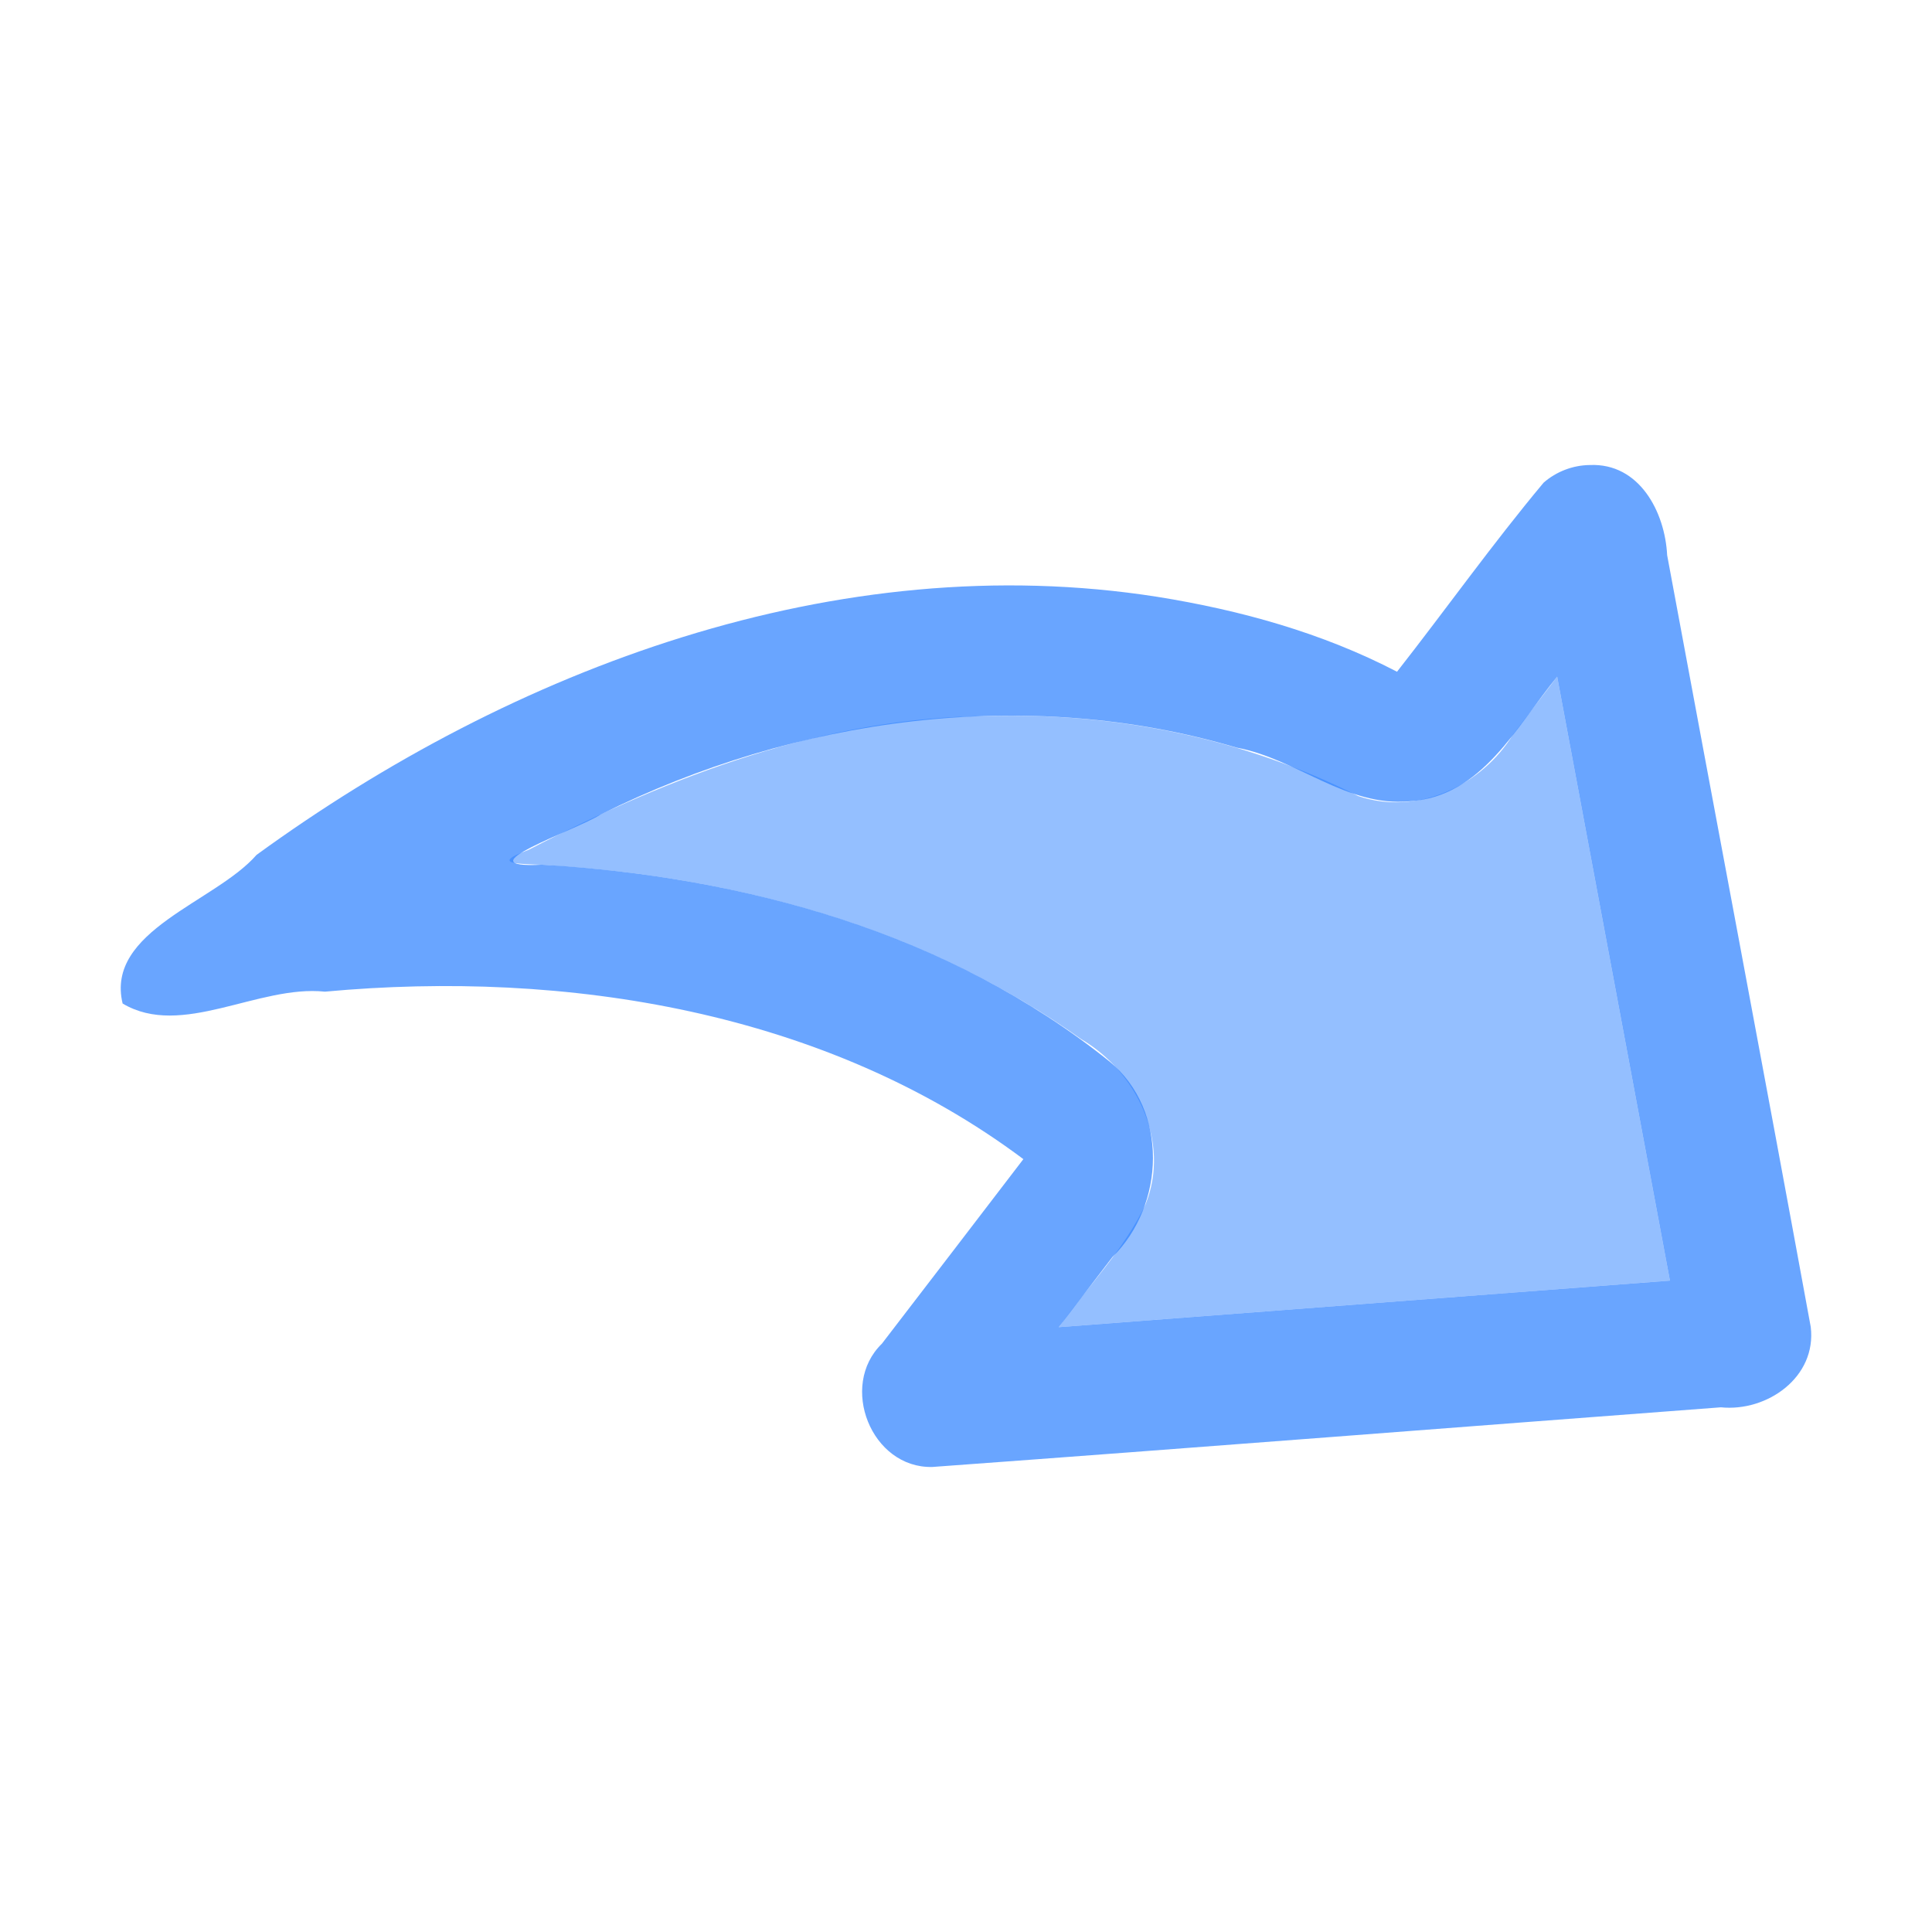
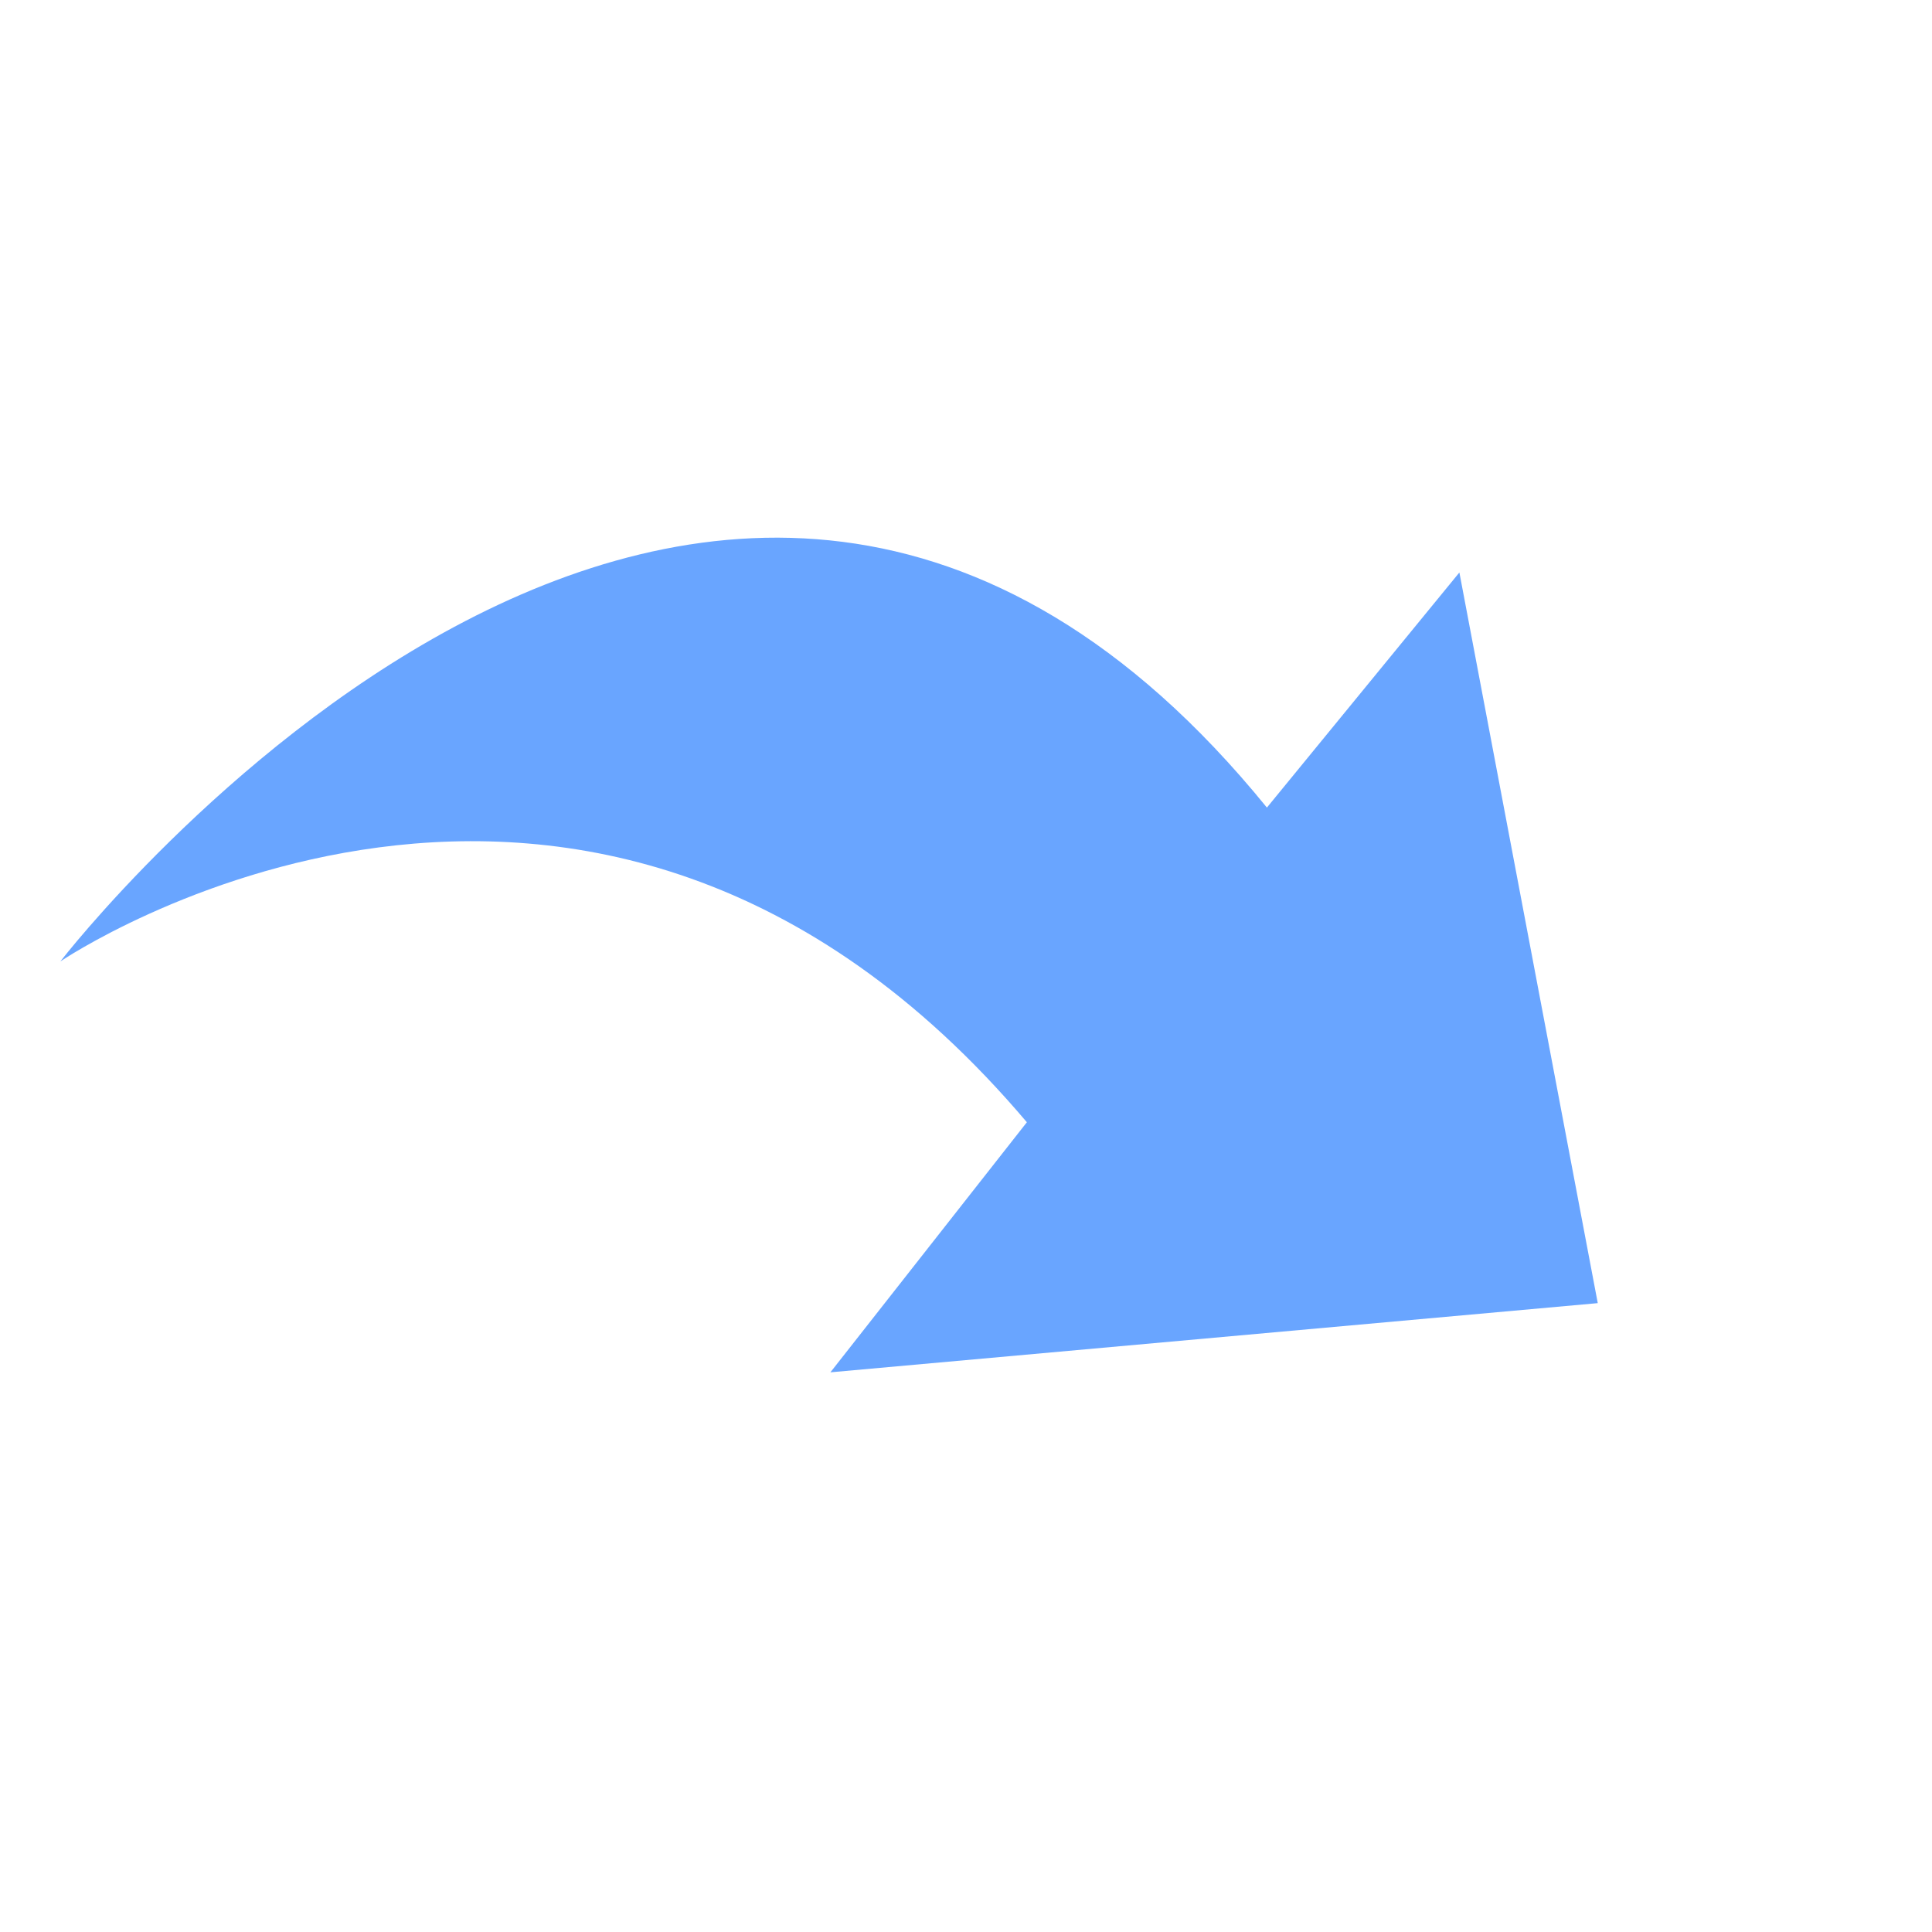
<svg xmlns="http://www.w3.org/2000/svg" width="16" height="16" viewBox="0 0 16 16" version="1.1" id="SVGRoot">
  <defs id="defs815" />
  <g id="layer1" transform="translate(0,-8)">
-     <g id="g1443" transform="matrix(-0.6382804,0,0,0.6382804,16.27424,3.872646)" style="stroke-width:1.567">
-       <path id="path875" d="m 5.293,15.246 c -0.488,2.612 -0.975,5.224 -1.463,7.836 2.643,0.201 5.285,0.402 7.928,0.604 -0.374,-0.532 -0.847,-1.004 -1.125,-1.596 -0.326,-0.81 0.117,-1.721 0.839,-2.143 1.989,-1.42 4.417,-2.093 6.834,-2.249 0.302,-0.033 0.927,0.015 0.331,-0.206 C 16.791,16.532 14.782,15.766 12.674,15.757 11.021,15.71 9.352,16.046 7.875,16.795 7.109,17.056 6.268,16.659 5.861,15.989 5.672,15.741 5.482,15.494 5.293,15.246 Z" style="opacity:0.5;fill:#2a7fff;fill-opacity:1;fill-rule:nonzero;stroke:none;stroke-width:1.567;stroke-linecap:butt;stroke-linejoin:miter;stroke-miterlimit:4;stroke-dasharray:none;stroke-opacity:1;paint-order:normal" />
-       <path id="rect821" d="M 4.869,12.5 C 4.226,12.472 3.894,13.109 3.866,13.67 3.247,17.008 2.615,20.344 2.003,23.683 c -0.079,0.652 0.566,1.104 1.166,1.043 3.41,0.257 6.82,0.525 10.231,0.774 0.793,0.019 1.216,-1.054 0.655,-1.599 -0.613,-0.798 -1.225,-1.596 -1.836,-2.395 2.564,-1.92 5.931,-2.462 9.062,-2.173 0.867,-0.091 1.858,0.611 2.625,0.154 0.228,-0.946 -1.203,-1.315 -1.738,-1.929 -3.331,-2.422 -7.529,-4.001 -11.687,-3.348 -1.075,0.172 -2.141,0.467 -3.11,0.972 C 6.733,14.368 6.132,13.522 5.469,12.729 5.305,12.585 5.088,12.502 4.869,12.5 Z m 0.424,2.746 c 0.53,0.644 0.973,1.558 1.914,1.617 0.819,0.078 1.465,-0.552 2.244,-0.696 2.732,-0.809 5.72,-0.392 8.25,0.866 0.329,0.21 1.82,0.707 0.766,0.653 -2.621,0.151 -5.294,0.887 -7.367,2.554 -0.767,0.636 -0.721,1.861 -0.036,2.537 0.231,0.303 0.464,0.605 0.695,0.909 C 9.115,23.484 6.473,23.283 3.83,23.082 4.318,20.47 4.805,17.858 5.293,15.246 Z m 18.4,2.75 h 0.004 z" style="opacity:0.7;fill:#2a7fff;fill-opacity:1;fill-rule:nonzero;stroke:none;stroke-width:1.567;stroke-linecap:butt;stroke-linejoin:miter;stroke-miterlimit:4;stroke-dasharray:none;stroke-opacity:1;paint-order:normal" />
-     </g>
+     <path style="opacity:0.7;fill:#2a7fff;fill-opacity:1;fill-rule:nonzero;stroke:none;stroke-width:1.269;stroke-linecap:butt;stroke-linejoin:round;stroke-miterlimit:4;stroke-dasharray:none;stroke-dashoffset:2.003;stroke-opacity:1;paint-order:normal" d="m 10.492,14.688 1.594,-1.947 1.146,6.051 -6.355,0.573 1.627,-2.071 C 4.866,13 0.5,15.962 0.5,15.962 c 0,0 5.366,-6.962 9.992,-1.274 z" id="path815" />
  </g>
</svg>
